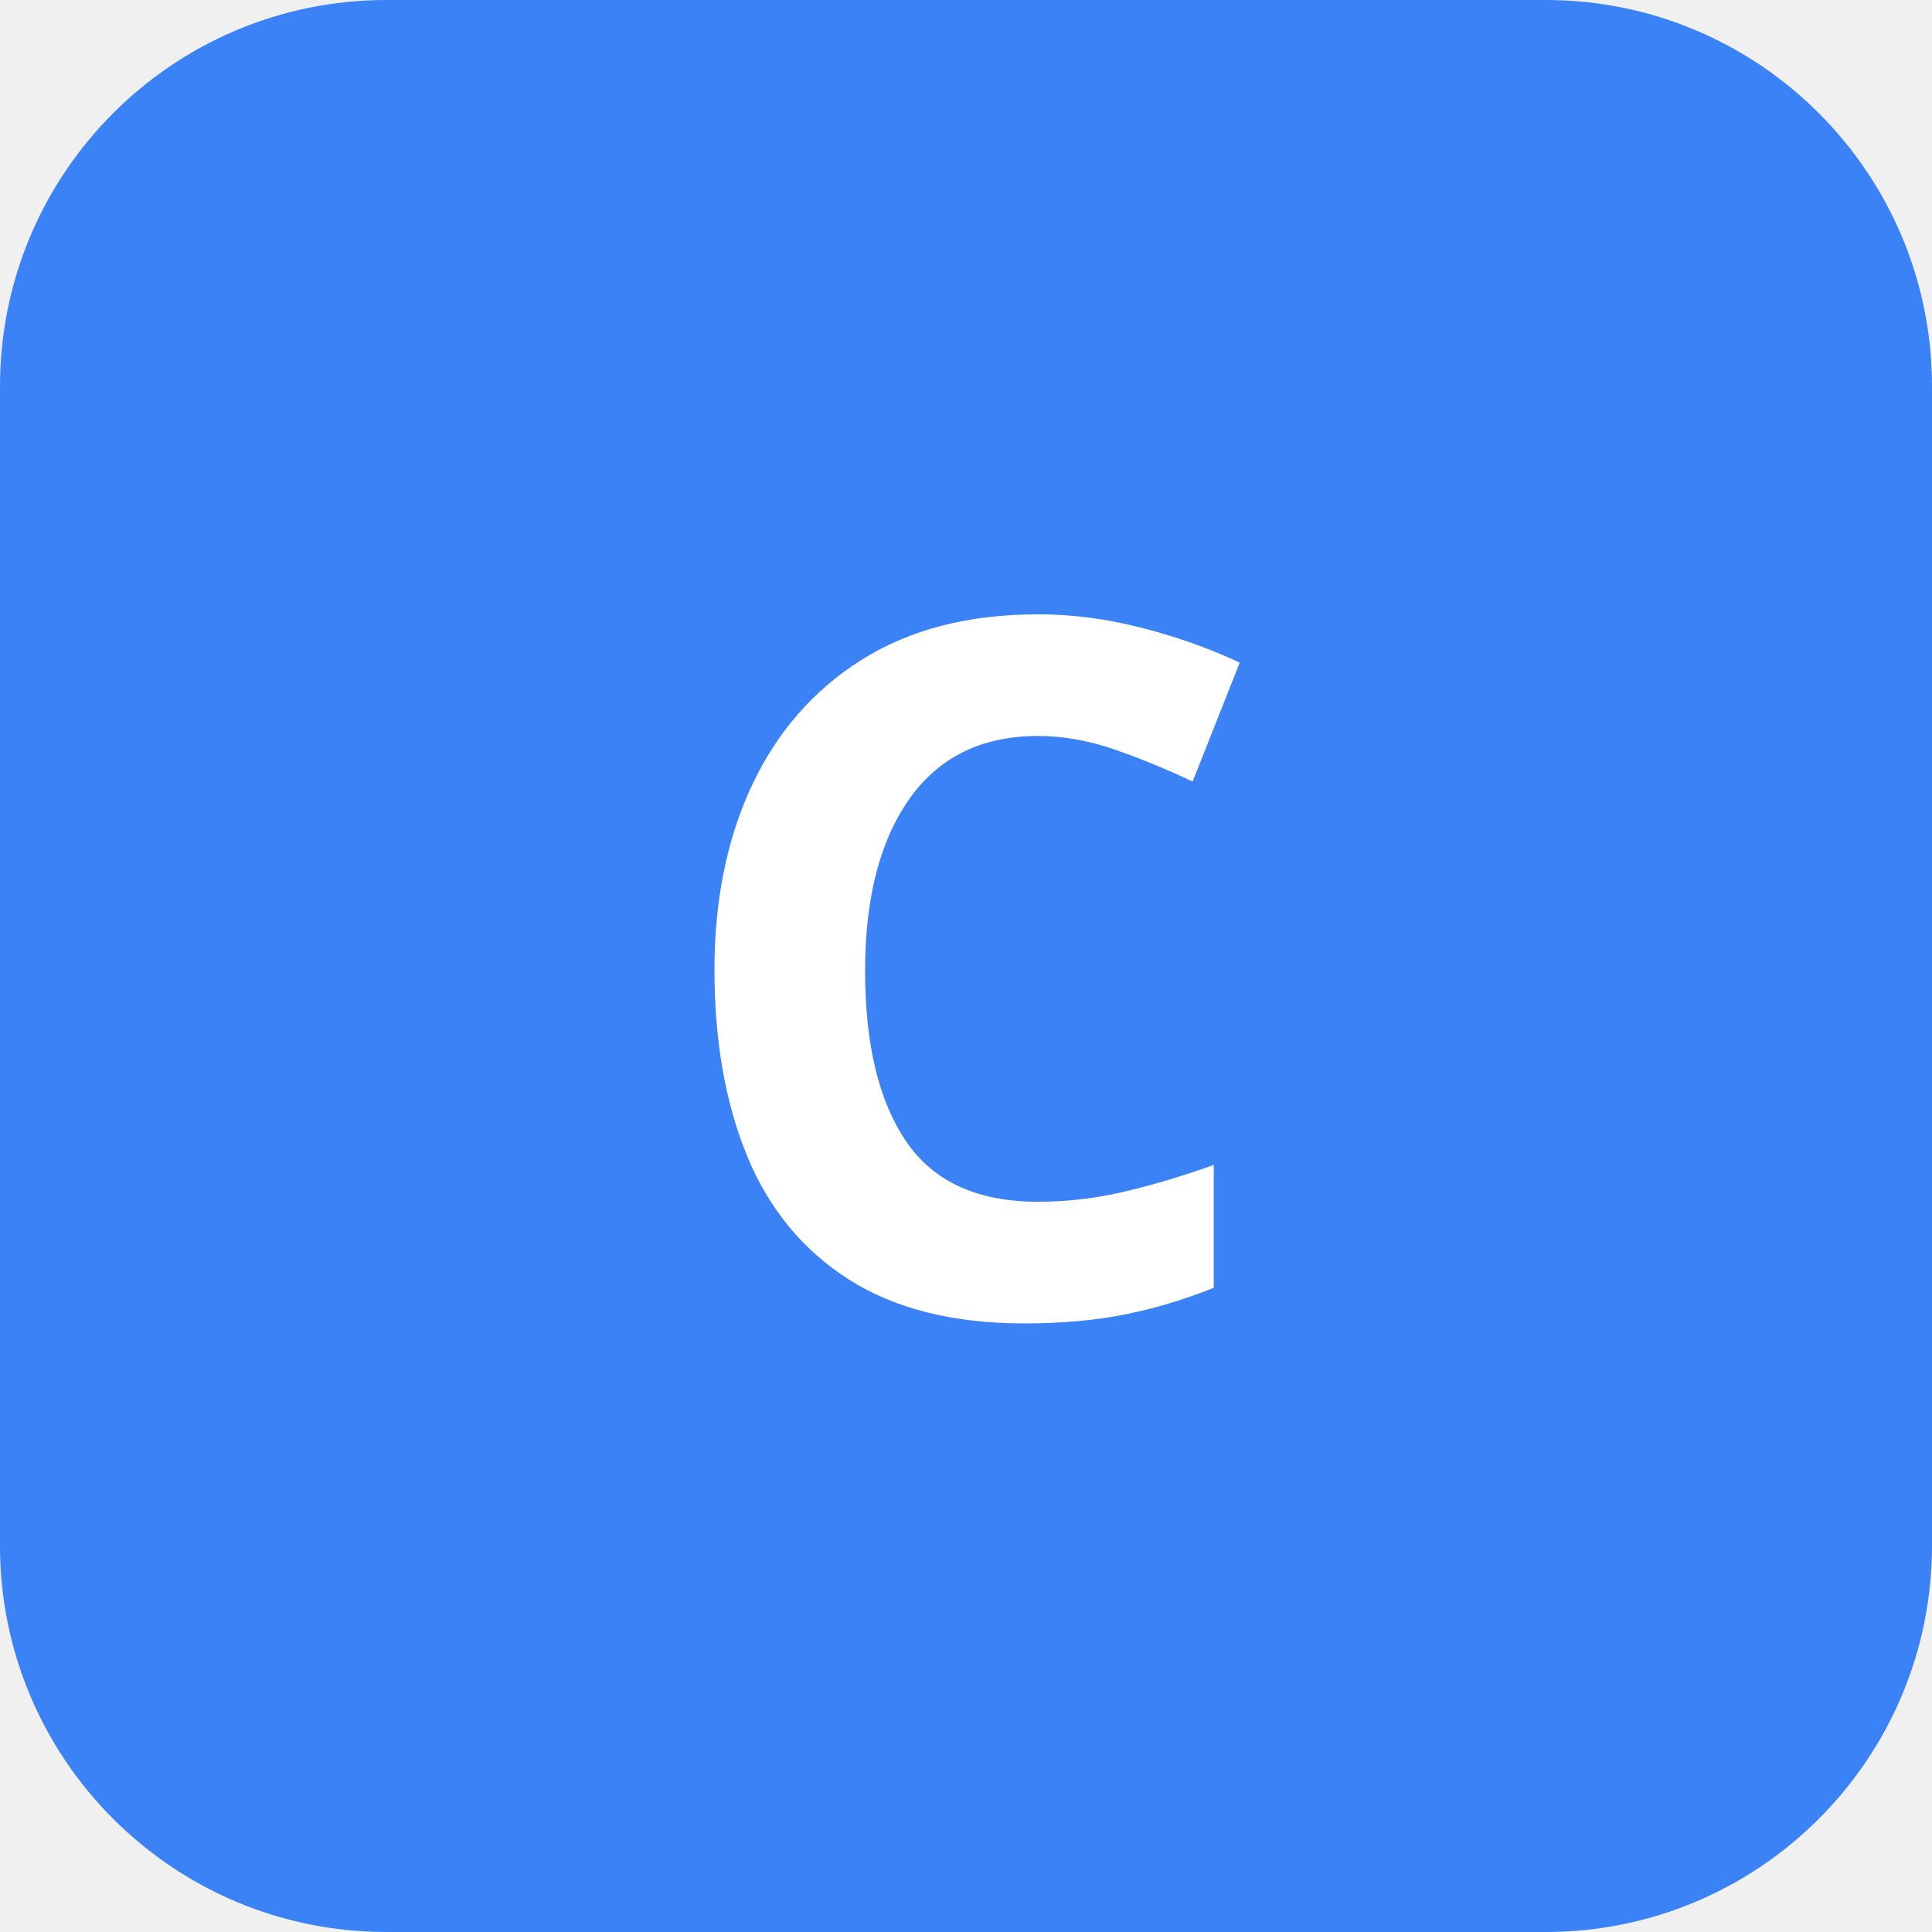
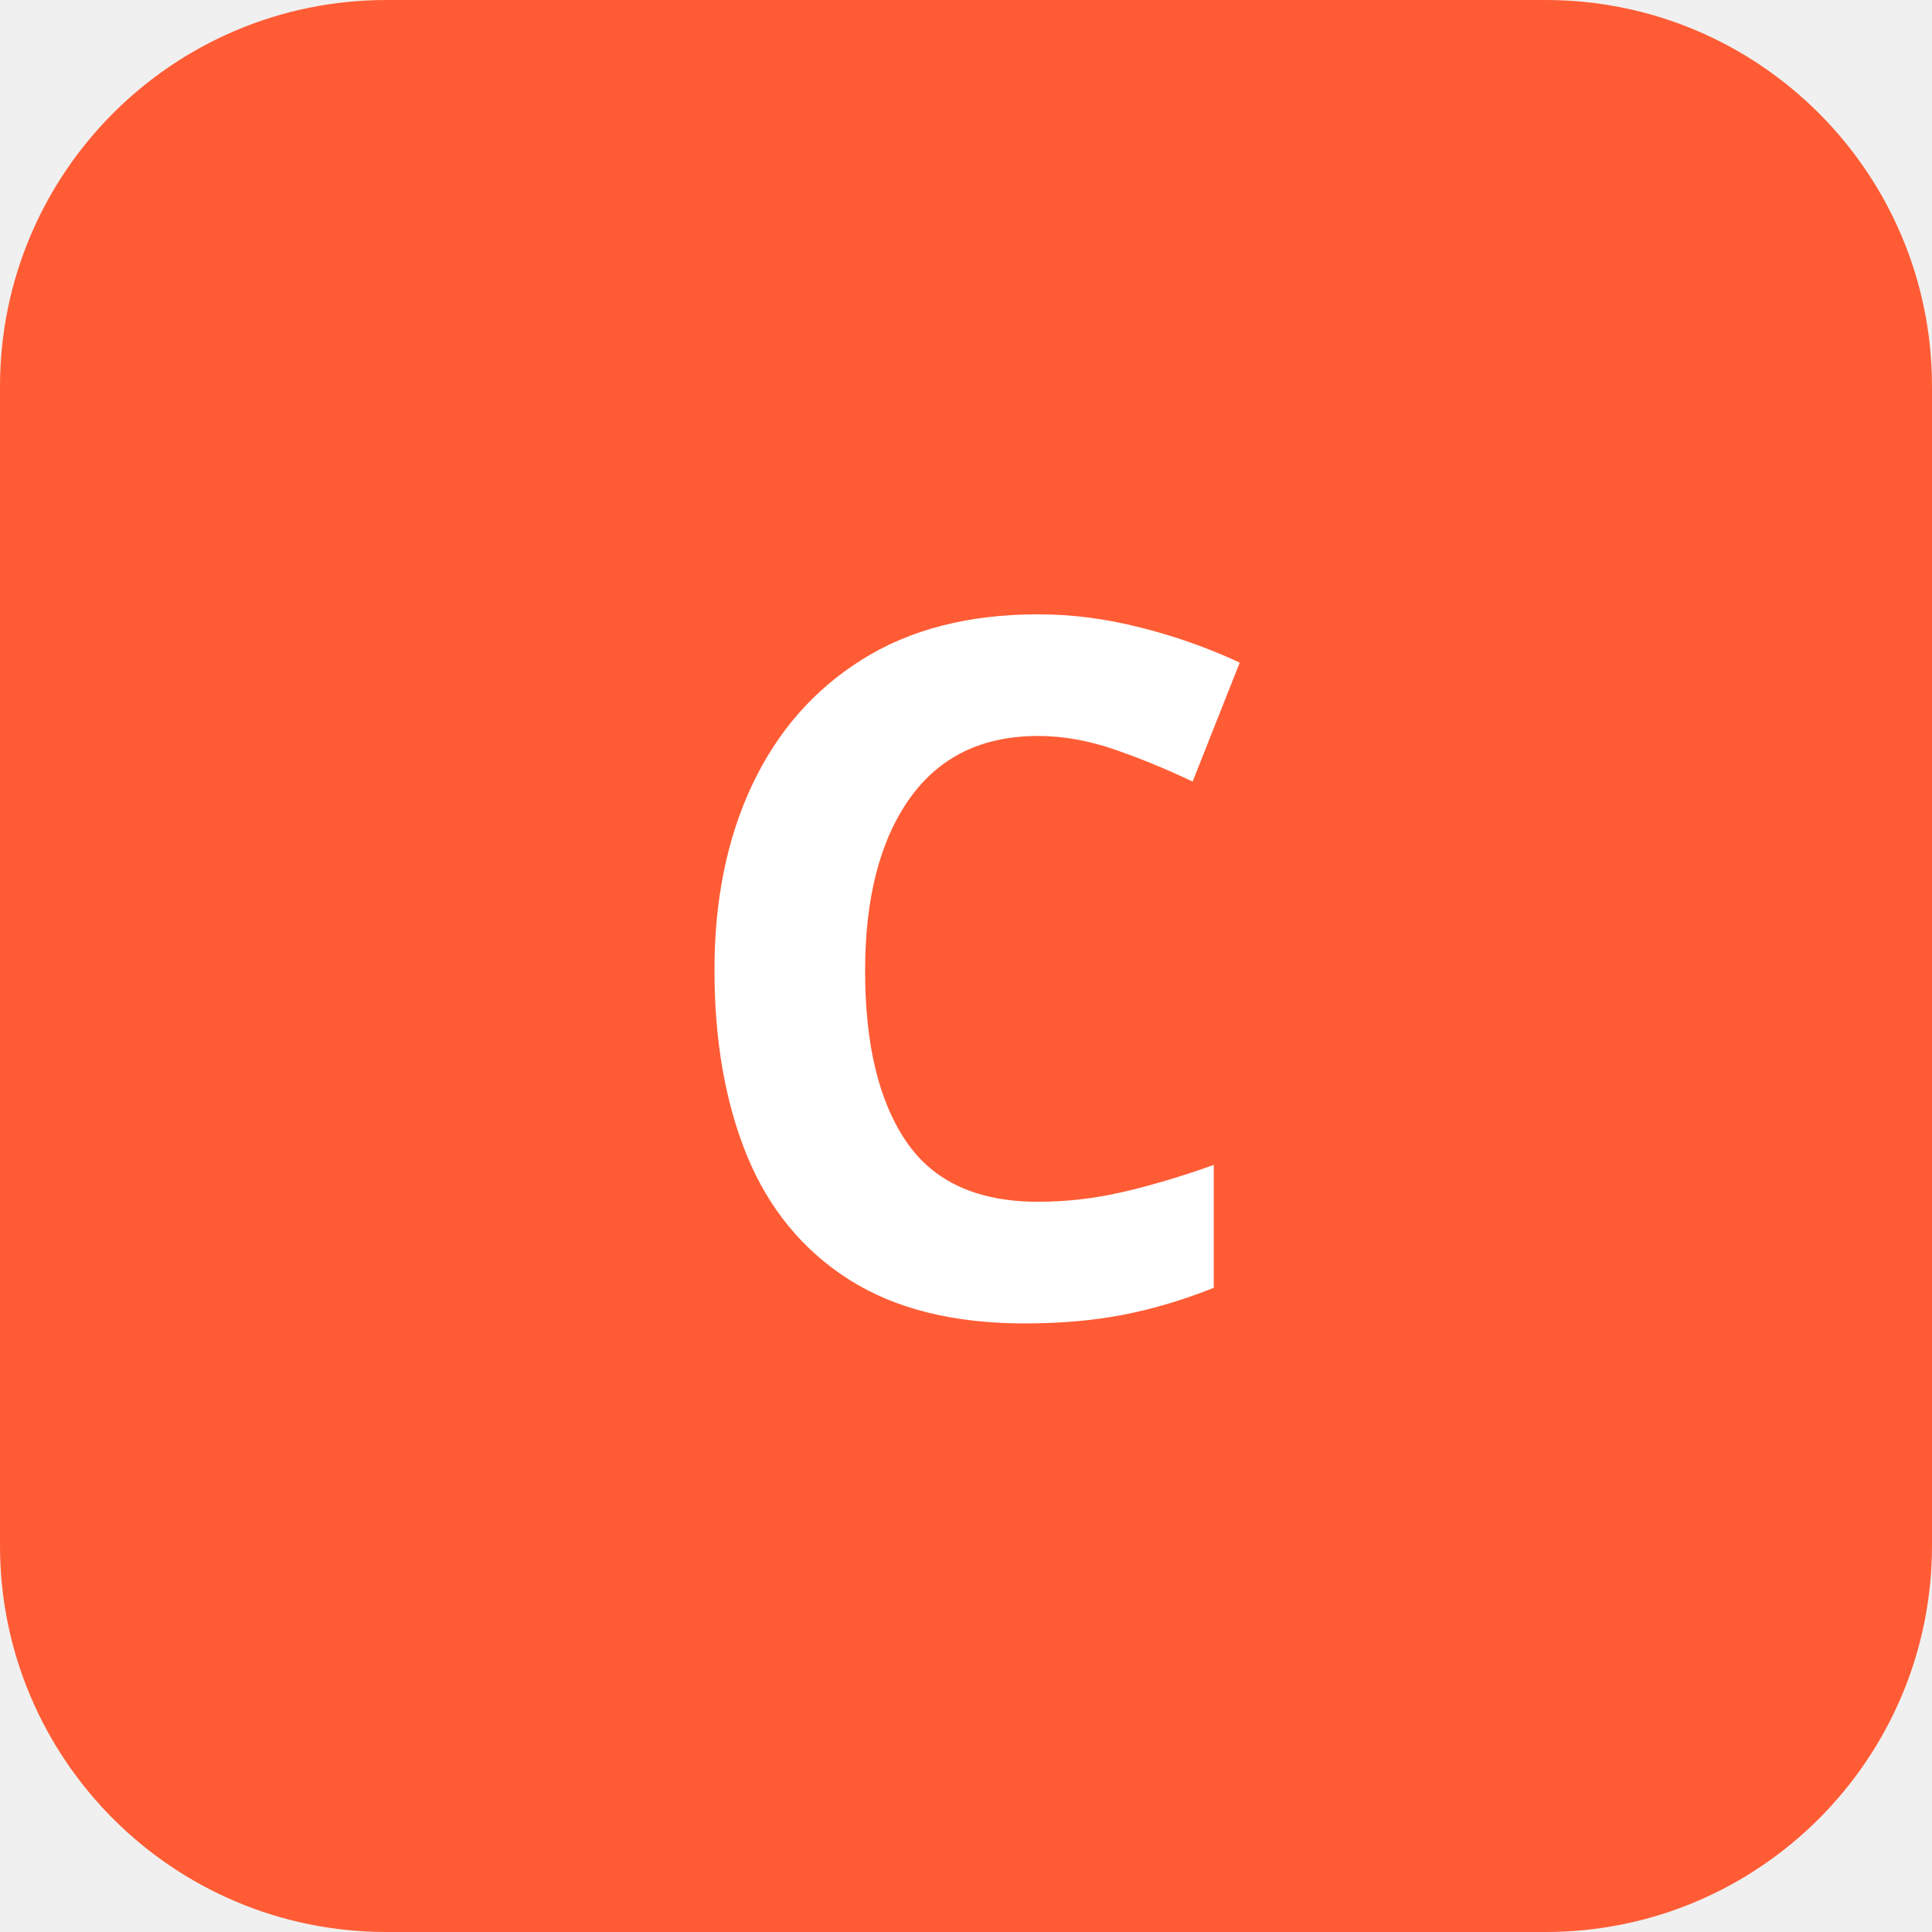
<svg xmlns="http://www.w3.org/2000/svg" viewBox="0 0 100 100">
-   <rect width="100" height="100" rx="20" fill="#3b82f6" />
+   <rect width="100" height="100" rx="20" fill="#FF5C35" />
  <text x="50" y="68" font-family="system-ui, sans-serif" font-size="50" font-weight="bold" fill="white" text-anchor="middle">C</text>
</svg>
